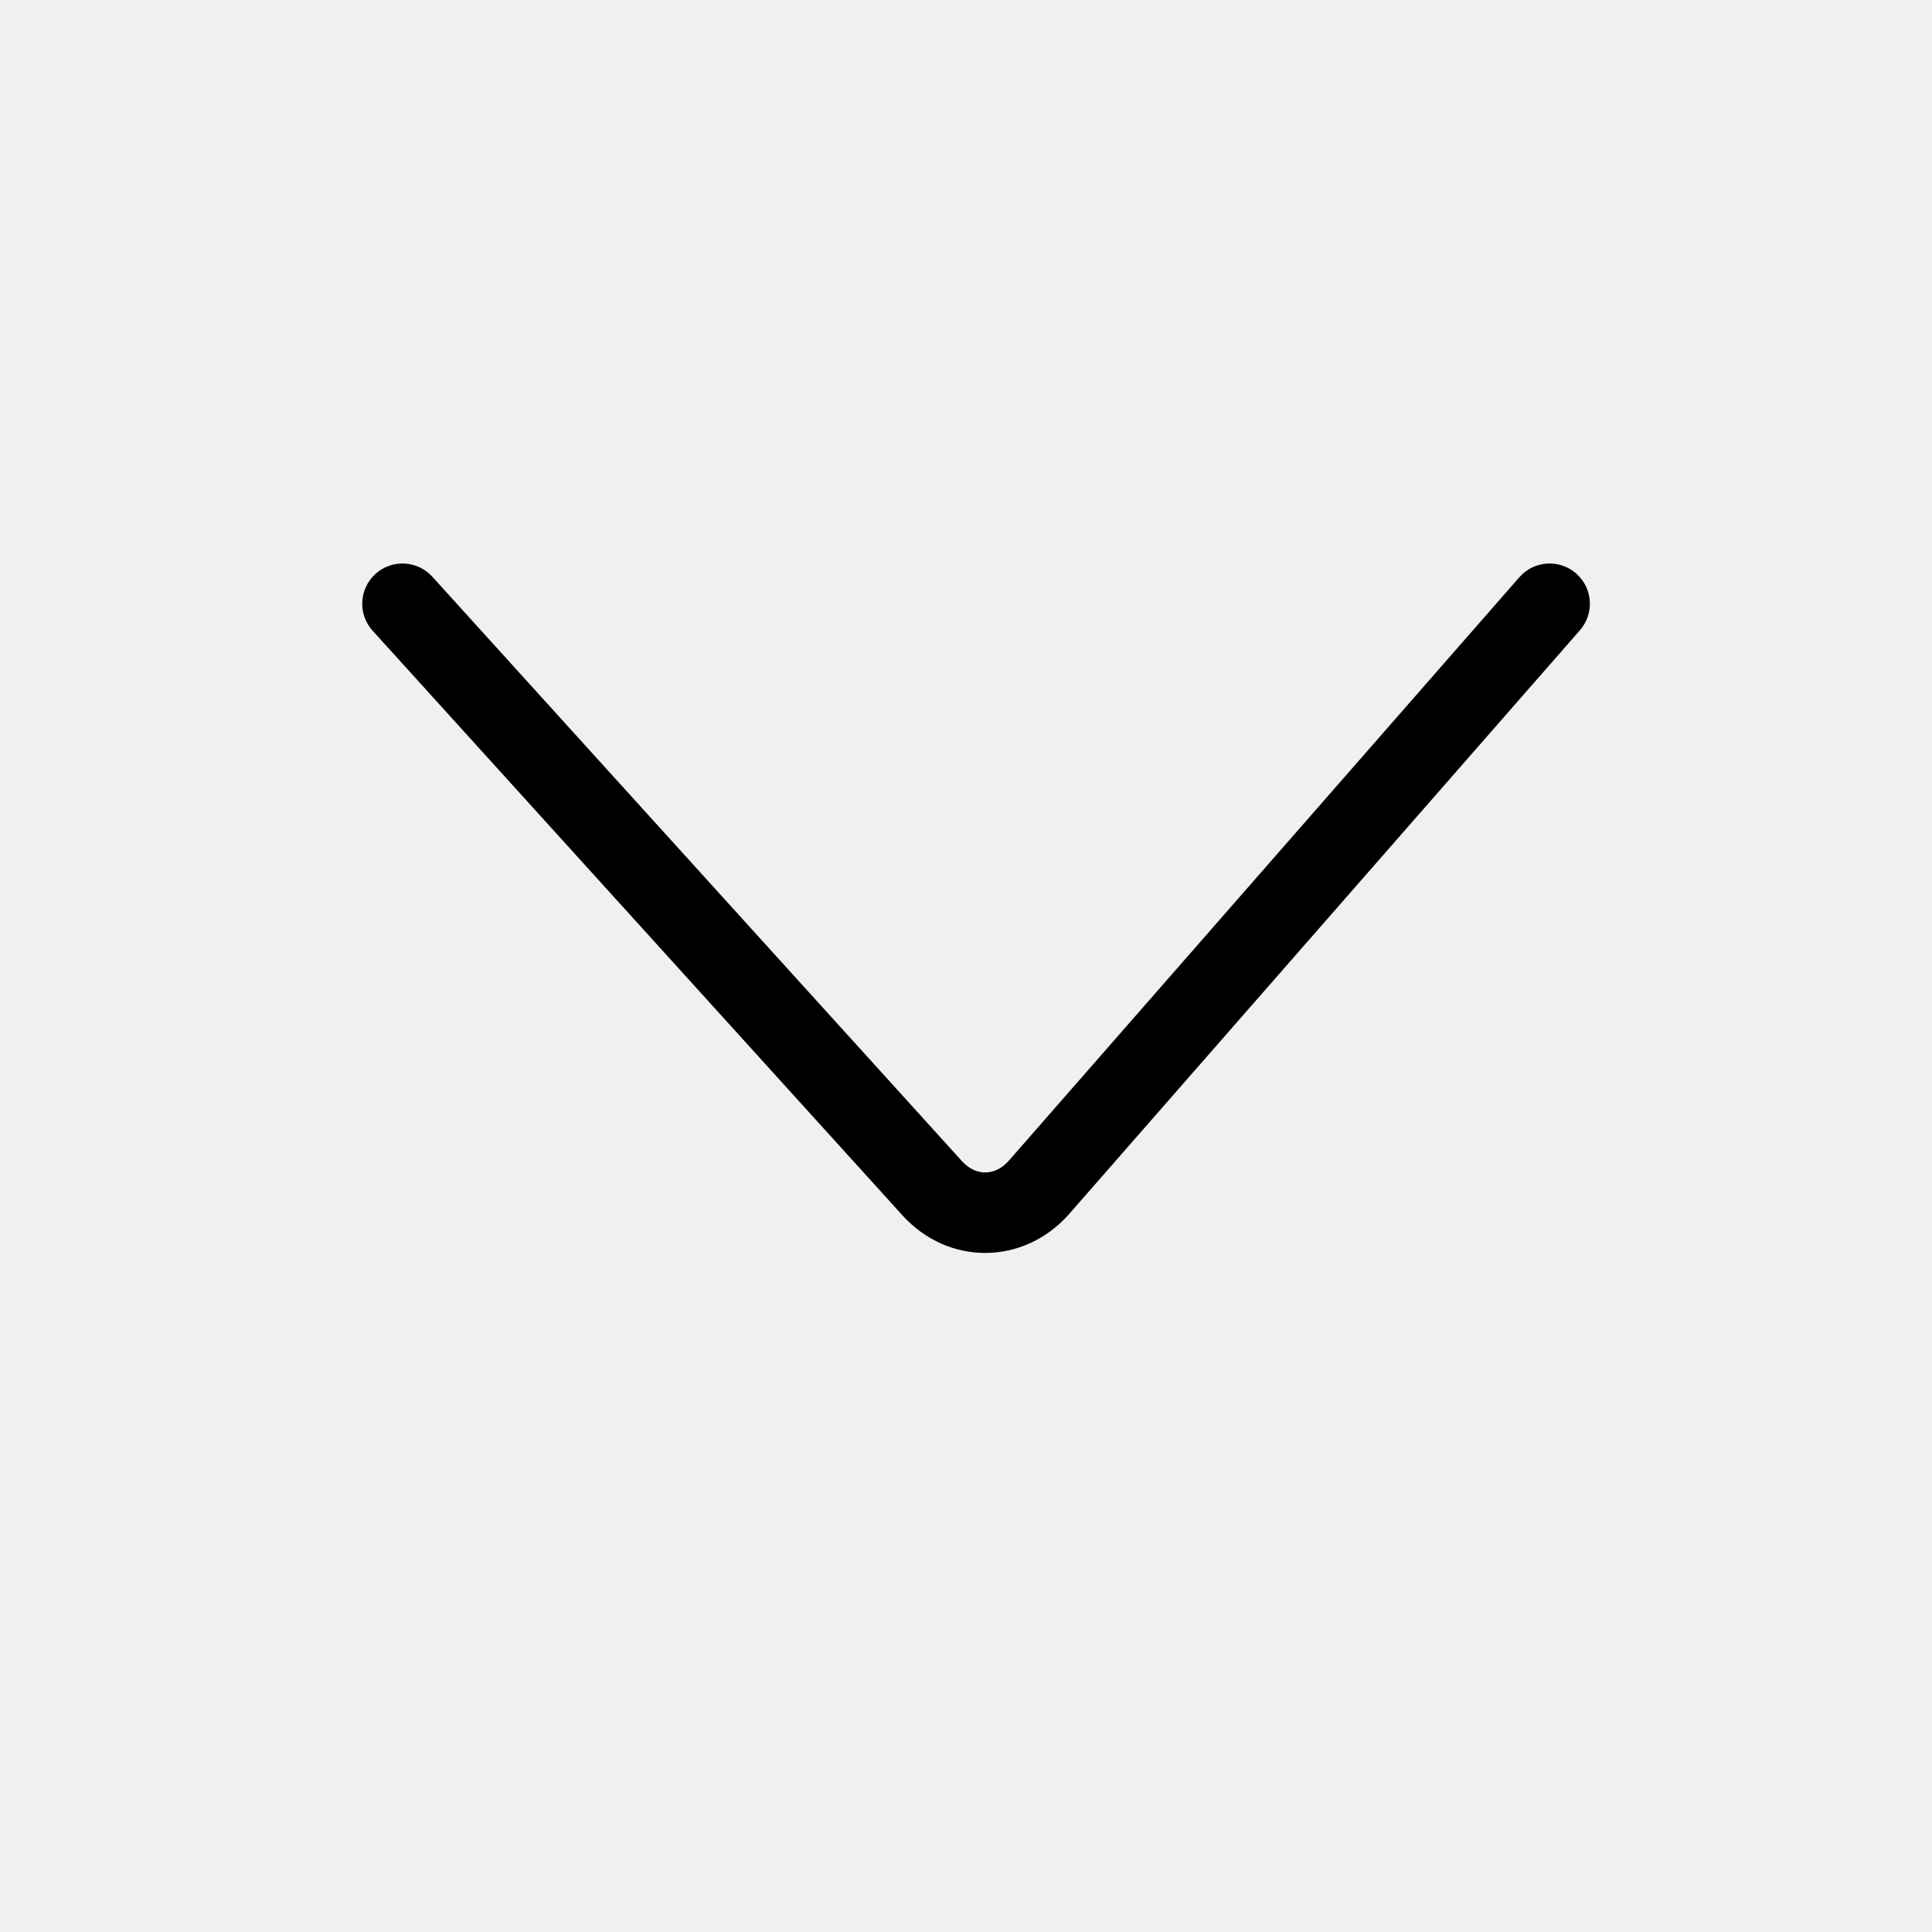
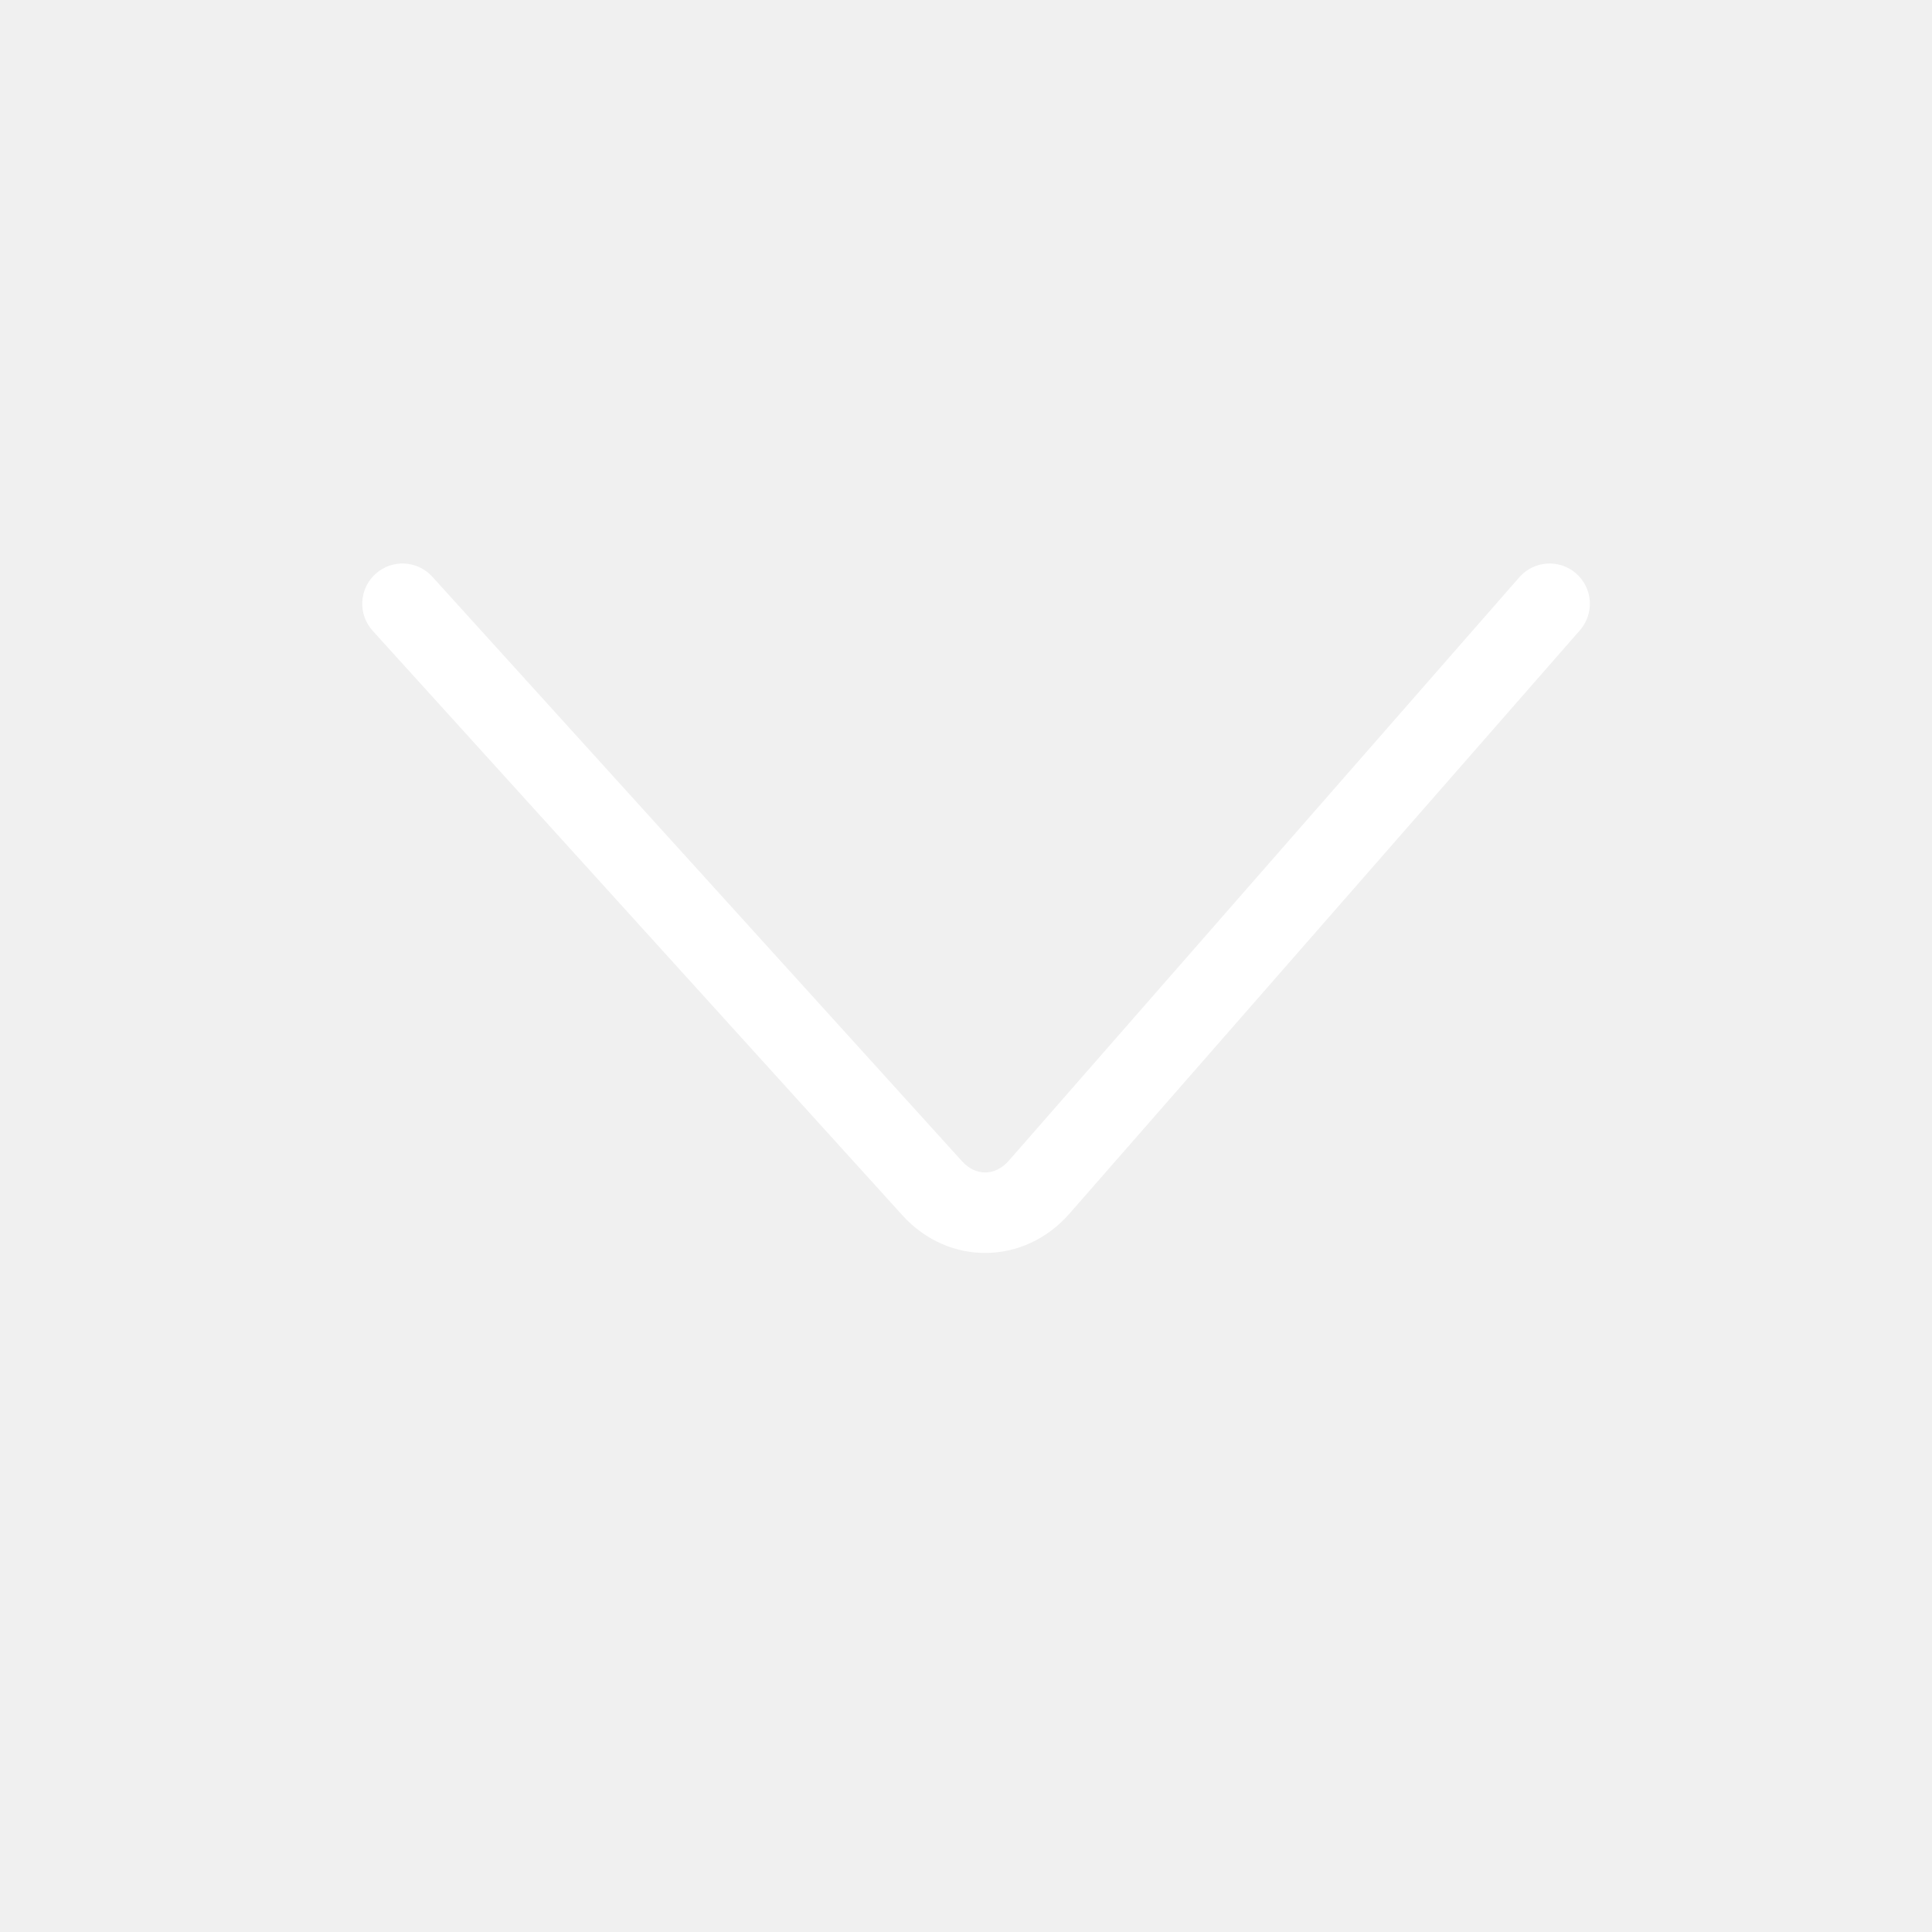
- <svg xmlns="http://www.w3.org/2000/svg" t="1485509648499" class="icon" style="" viewBox="0 0 1024 1024" version="1.1" p-id="3562" width="100" height="100">
+ <svg xmlns="http://www.w3.org/2000/svg" t="1485699632456" class="icon" style="" viewBox="0 0 1024 1024" version="1.1" p-id="3452" width="100" height="100">
  <defs>
    <style type="text/css" />
  </defs>
-   <path d="M478.312 644.159C502.692 671.061 542.819 670.698 566.819 643.27L837.388 334.048C845.147 325.181 844.248 311.704 835.381 303.945 826.515 296.186 813.037 297.085 805.278 305.952L534.71 615.173C527.508 623.404 517.169 623.498 509.928 615.508L229.141 305.674C221.229 296.944 207.738 296.28 199.008 304.192 190.277 312.104 189.614 325.595 197.526 334.326L478.312 644.159Z" p-id="3563" />
+   <path d="M478.312 644.159C502.692 671.061 542.819 670.698 566.819 643.27L837.388 334.048C845.147 325.181 844.248 311.704 835.381 303.945 826.515 296.186 813.037 297.085 805.278 305.952L534.71 615.173C527.508 623.404 517.169 623.498 509.928 615.508L229.141 305.674C221.229 296.944 207.738 296.28 199.008 304.192 190.277 312.104 189.614 325.595 197.526 334.326L478.312 644.159Z" p-id="3453" fill="#ffffff" />
</svg>
